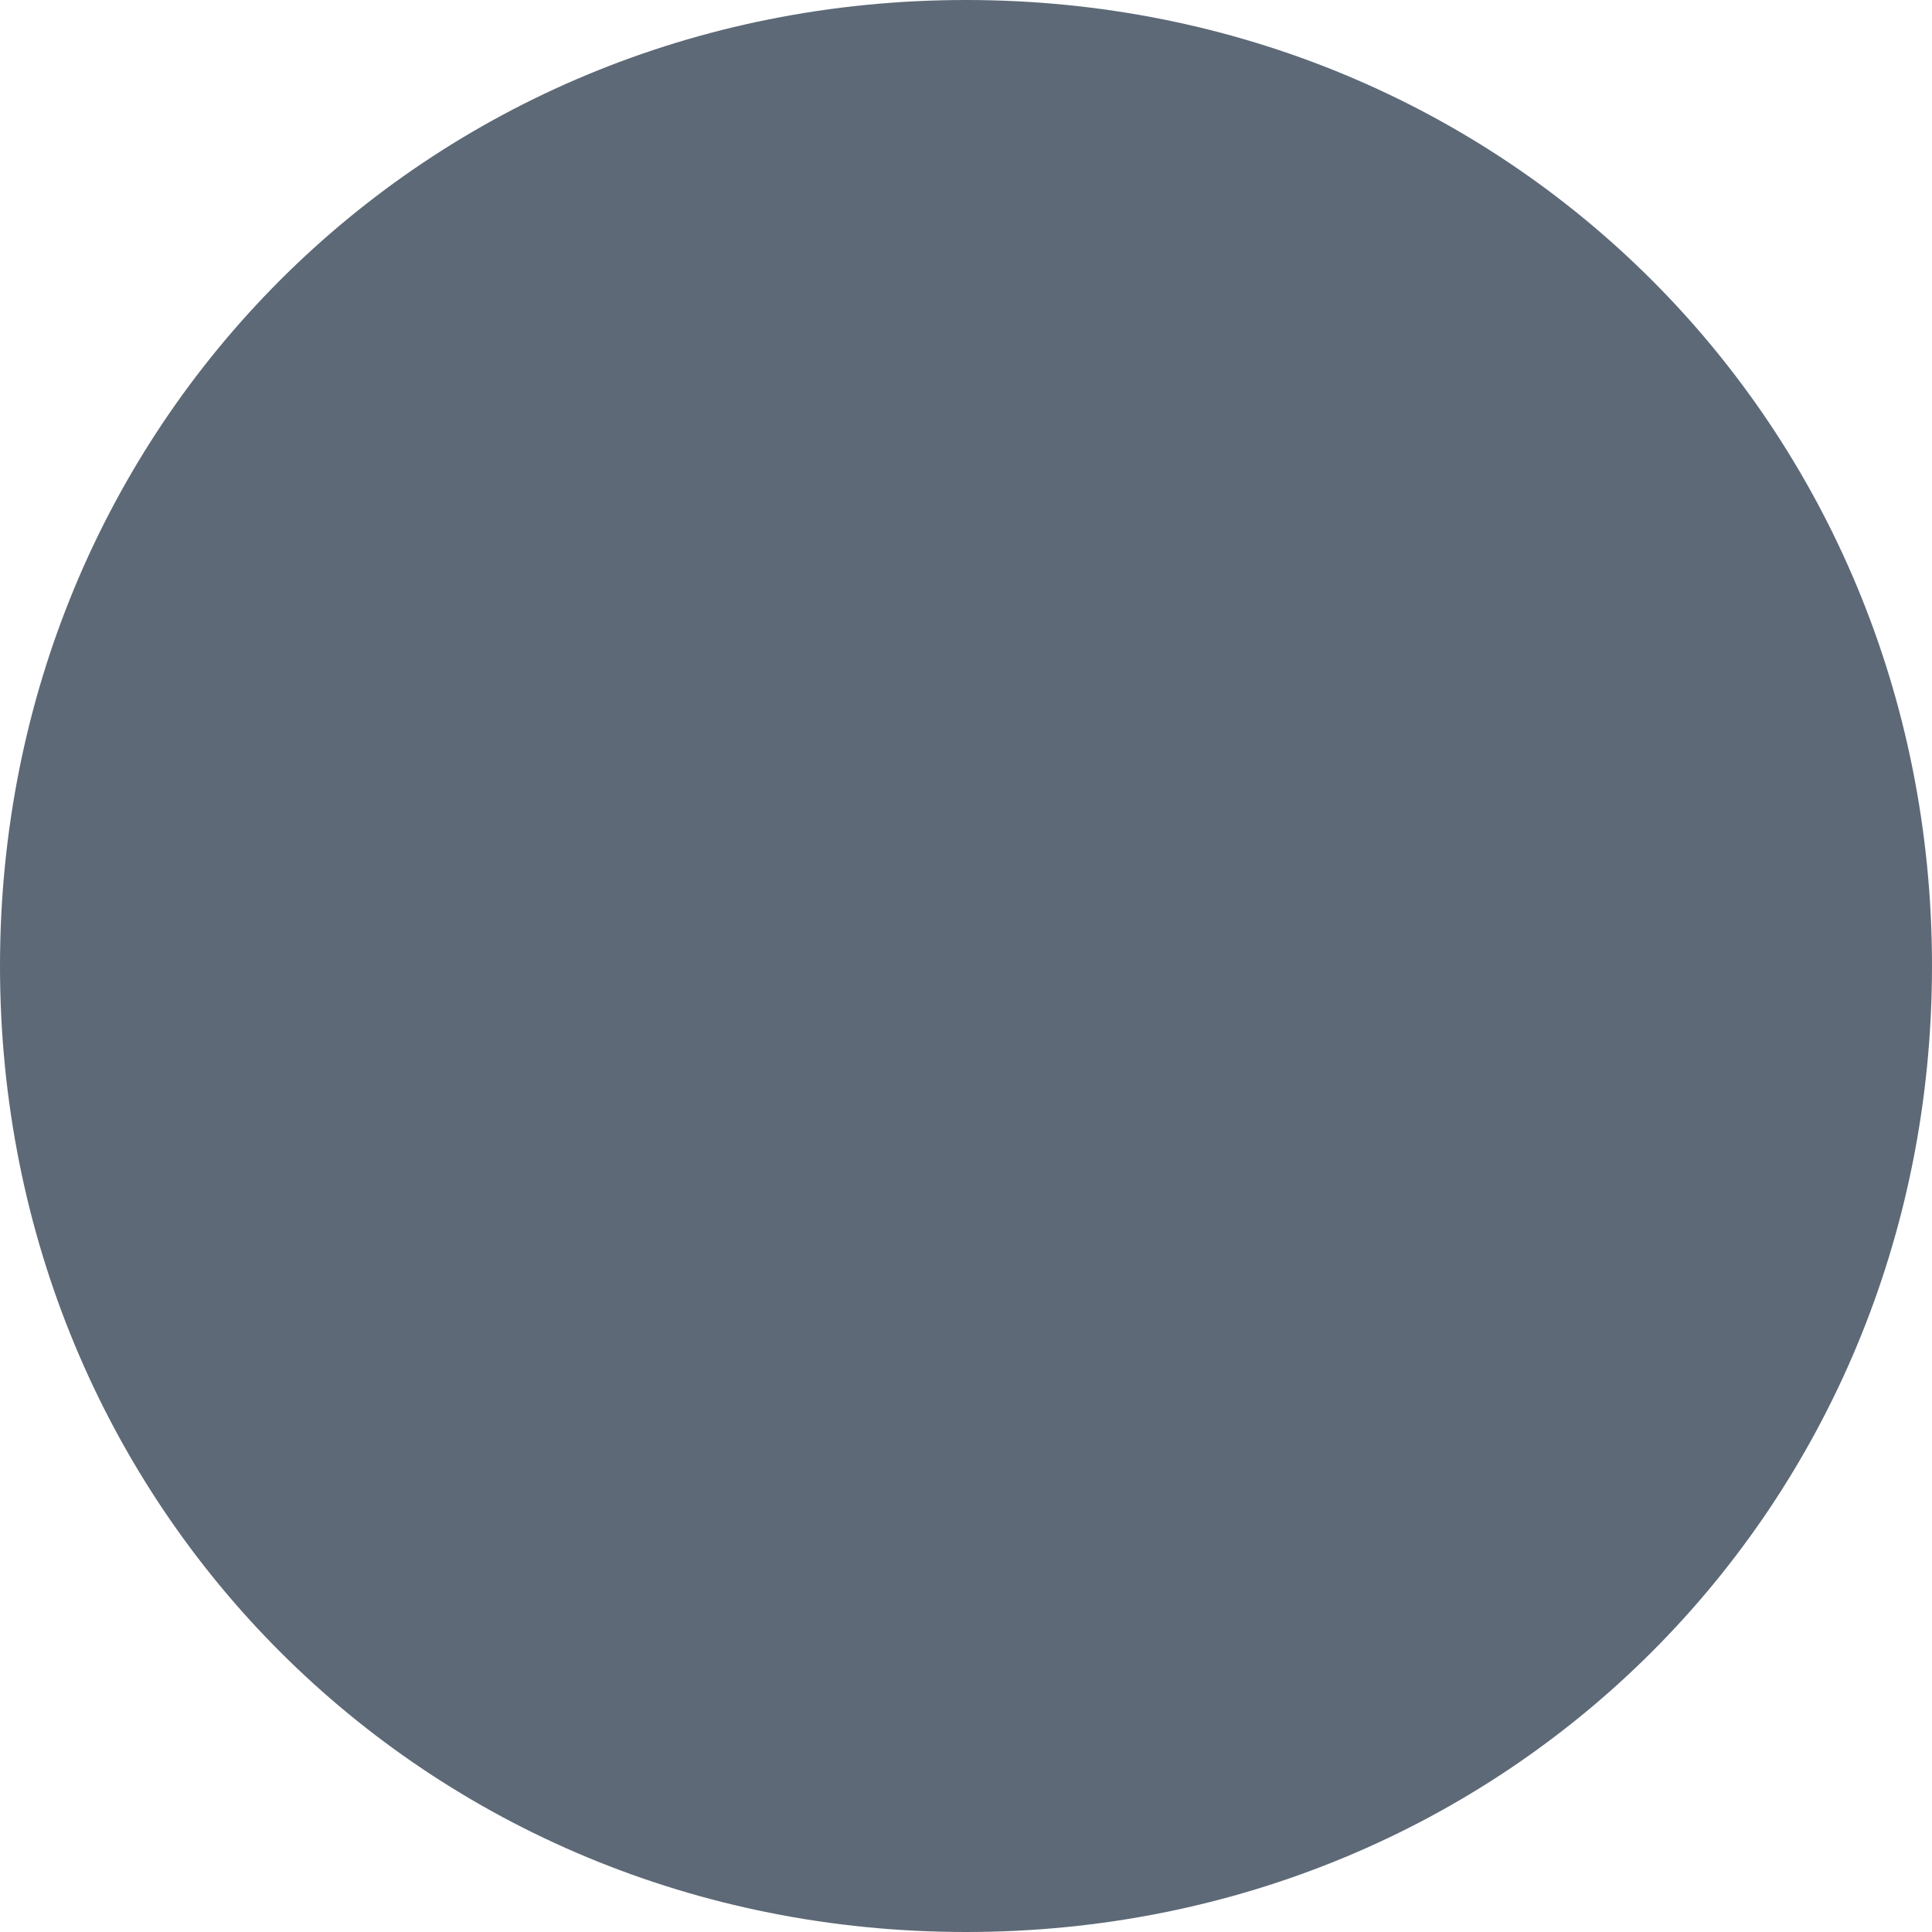
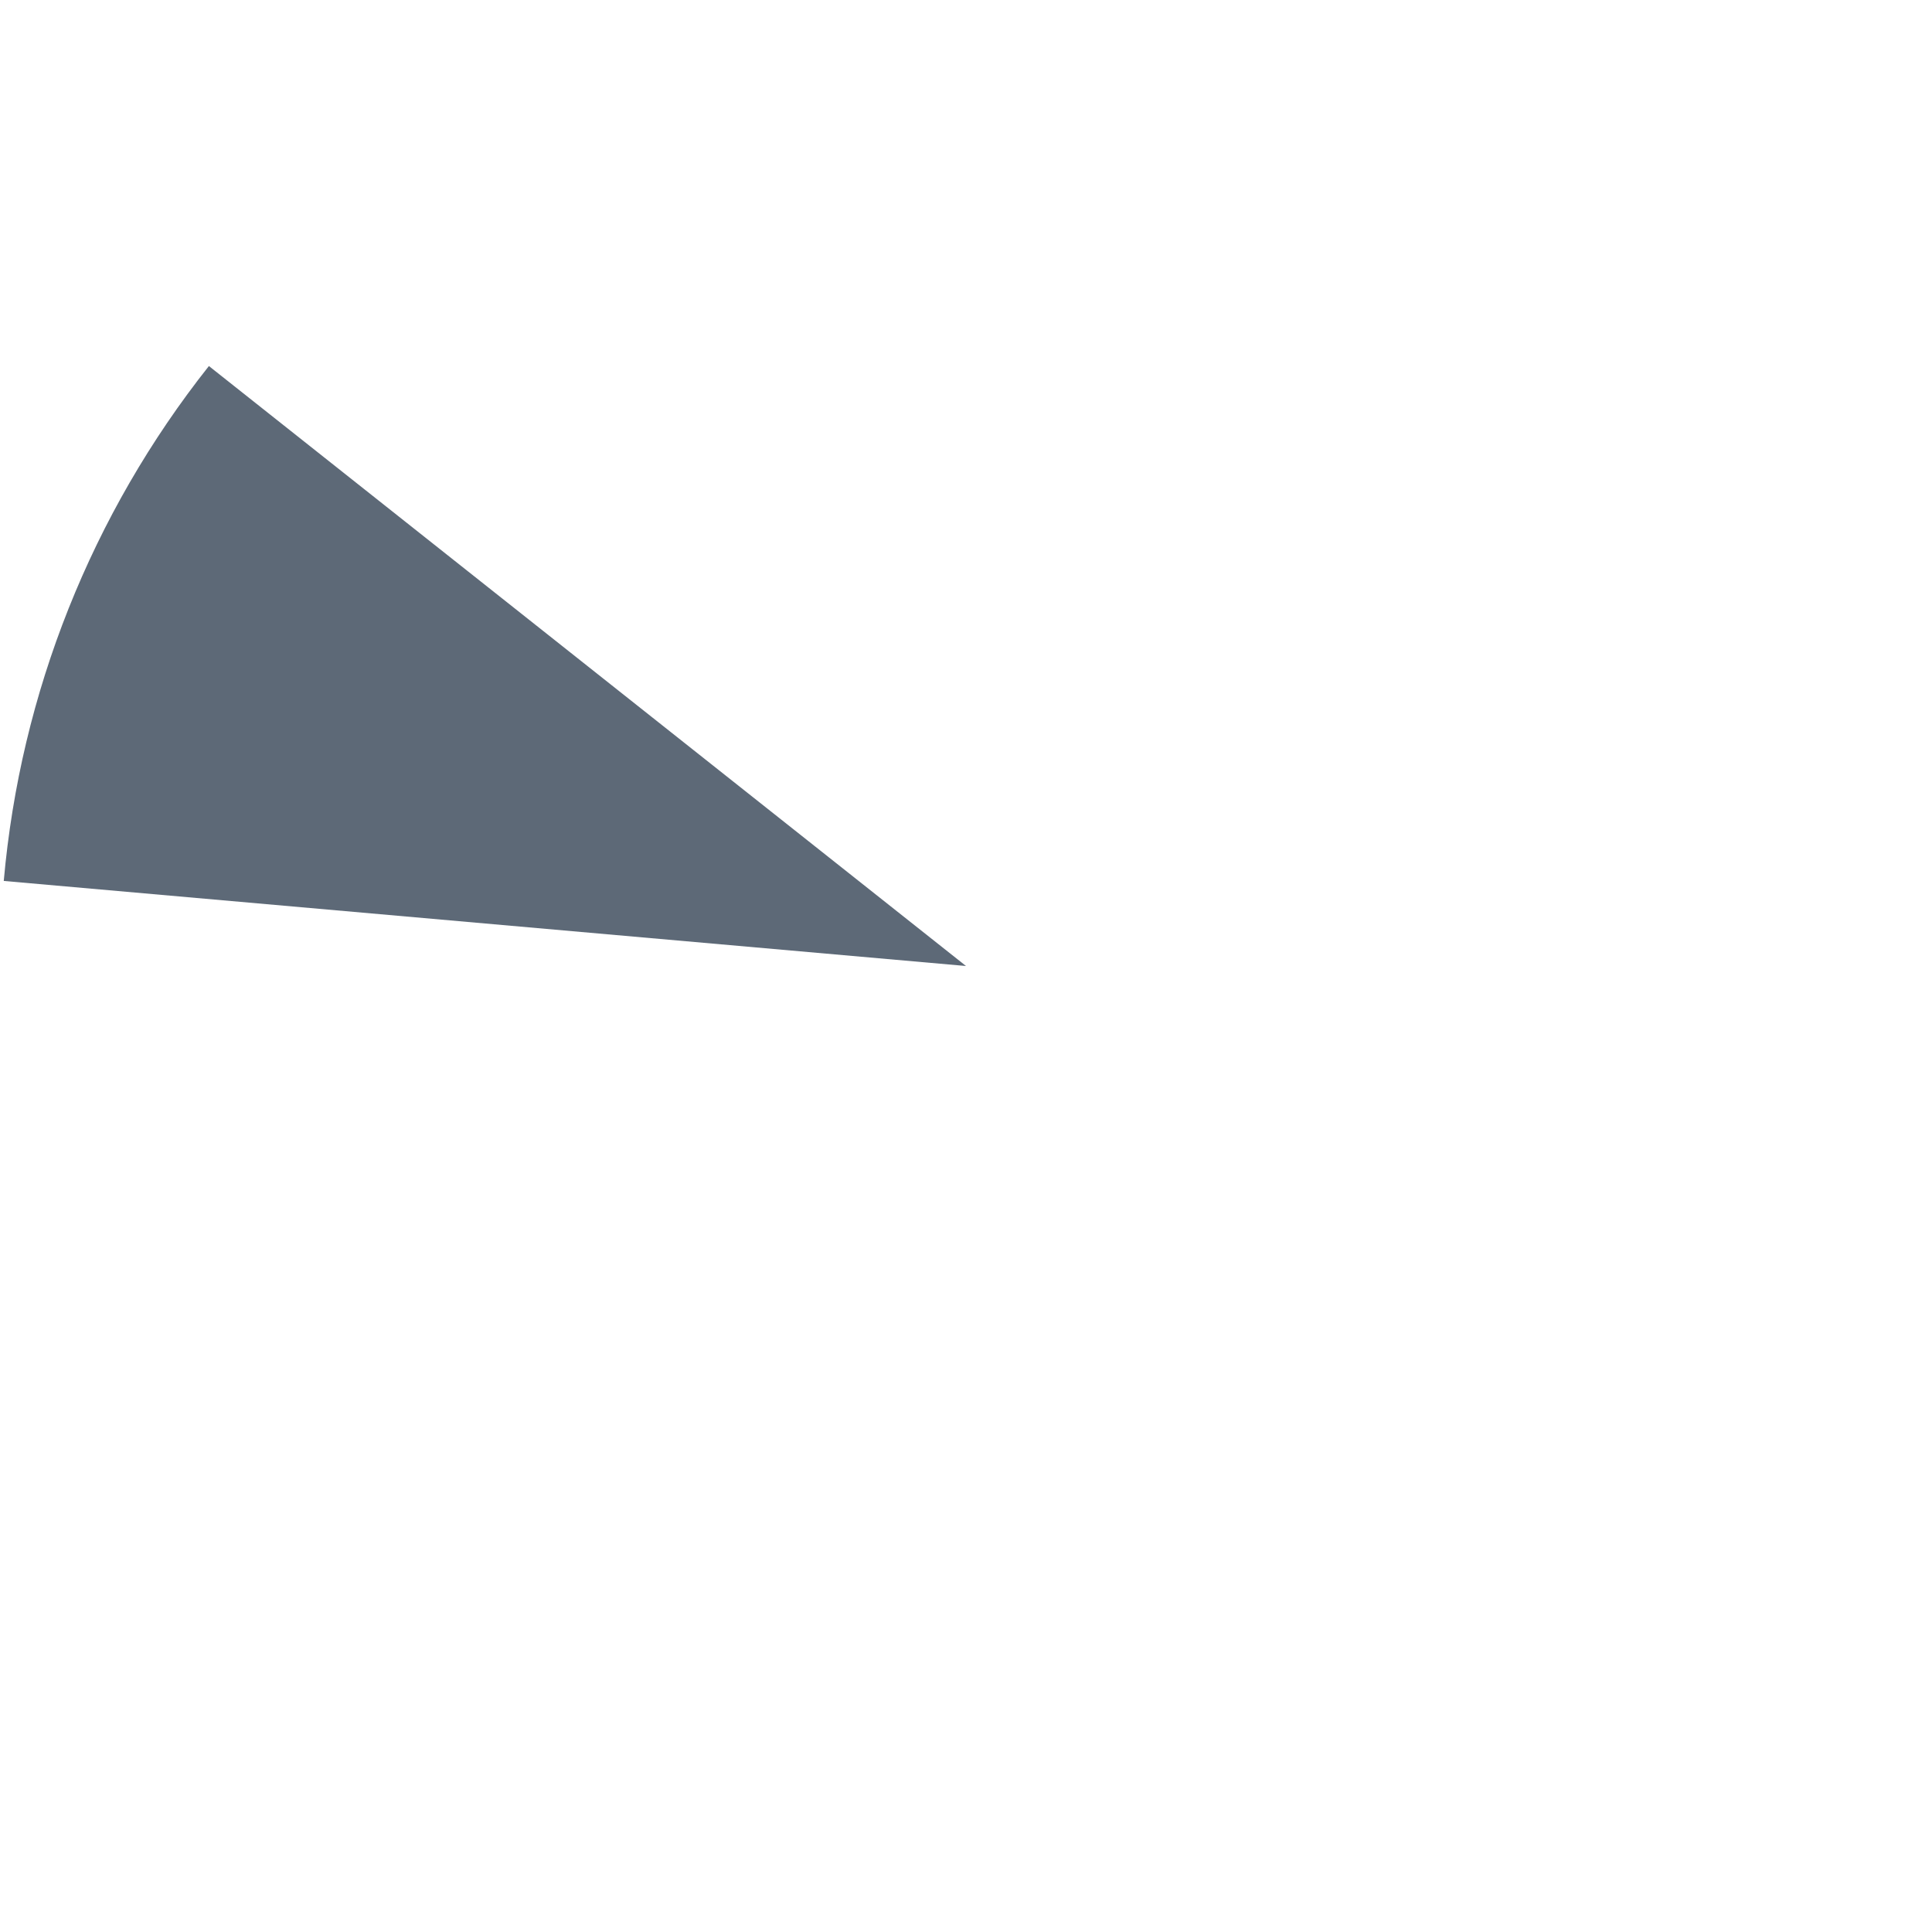
- <svg xmlns="http://www.w3.org/2000/svg" version="1.1" width="8px" height="8px">
-   <g transform="matrix(1 0 0 1 -1026 -2712 )">
-     <path d="M 1030 2712  C 1032.24 2712  1034 2713.76  1034 2716  C 1034 2718.24  1032.24 2720  1030 2720  C 1027.76 2720  1026 2718.24  1026 2716  C 1026 2713.76  1027.76 2712  1030 2712  Z " fill-rule="nonzero" fill="#5d6977" stroke="none" />
+ <svg xmlns="http://www.w3.org/2000/svg" version="1.1" width="160px" height="160px">
+   <g transform="matrix(1 0 0 1 -1060 -2678 )">
+     <path d="M 1077.3 2708.314  L 1140 2758  L 1060.311 2750.956  C 1061.687 2735.388  1067.593 2720.564  1077.3 2708.314  Z " fill-rule="nonzero" fill="#5d6977" stroke="none" />
  </g>
</svg>
